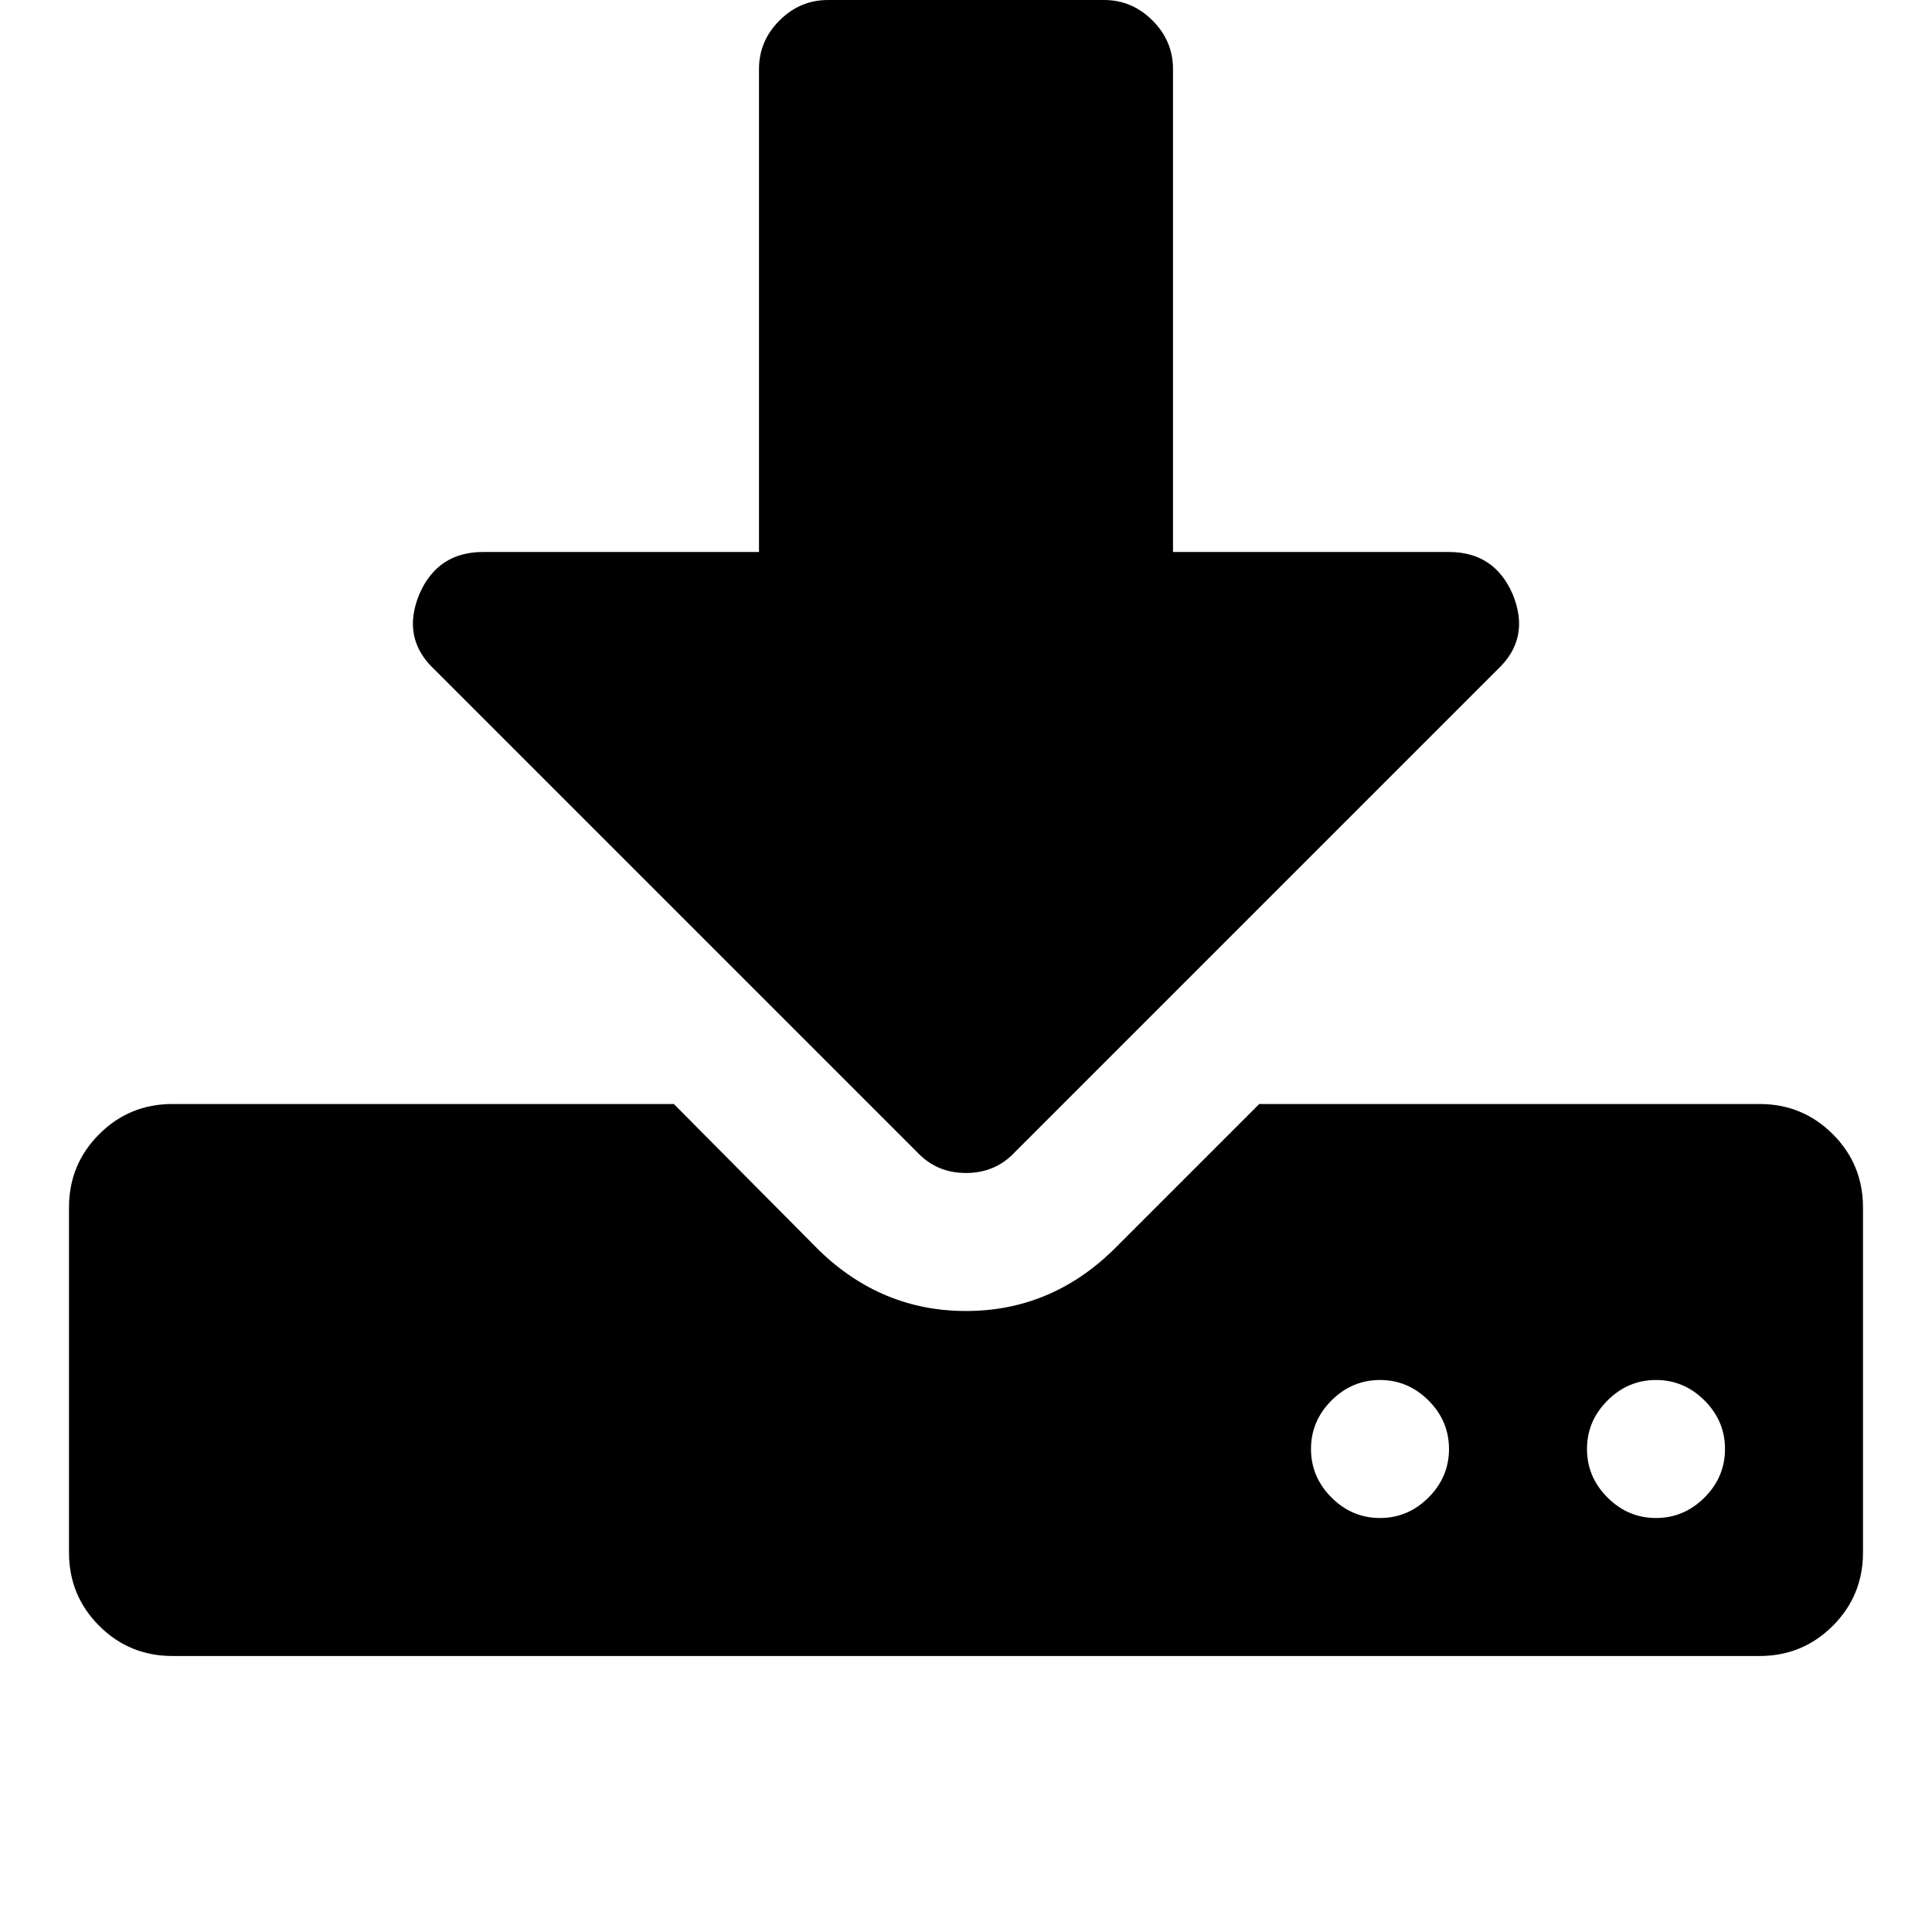
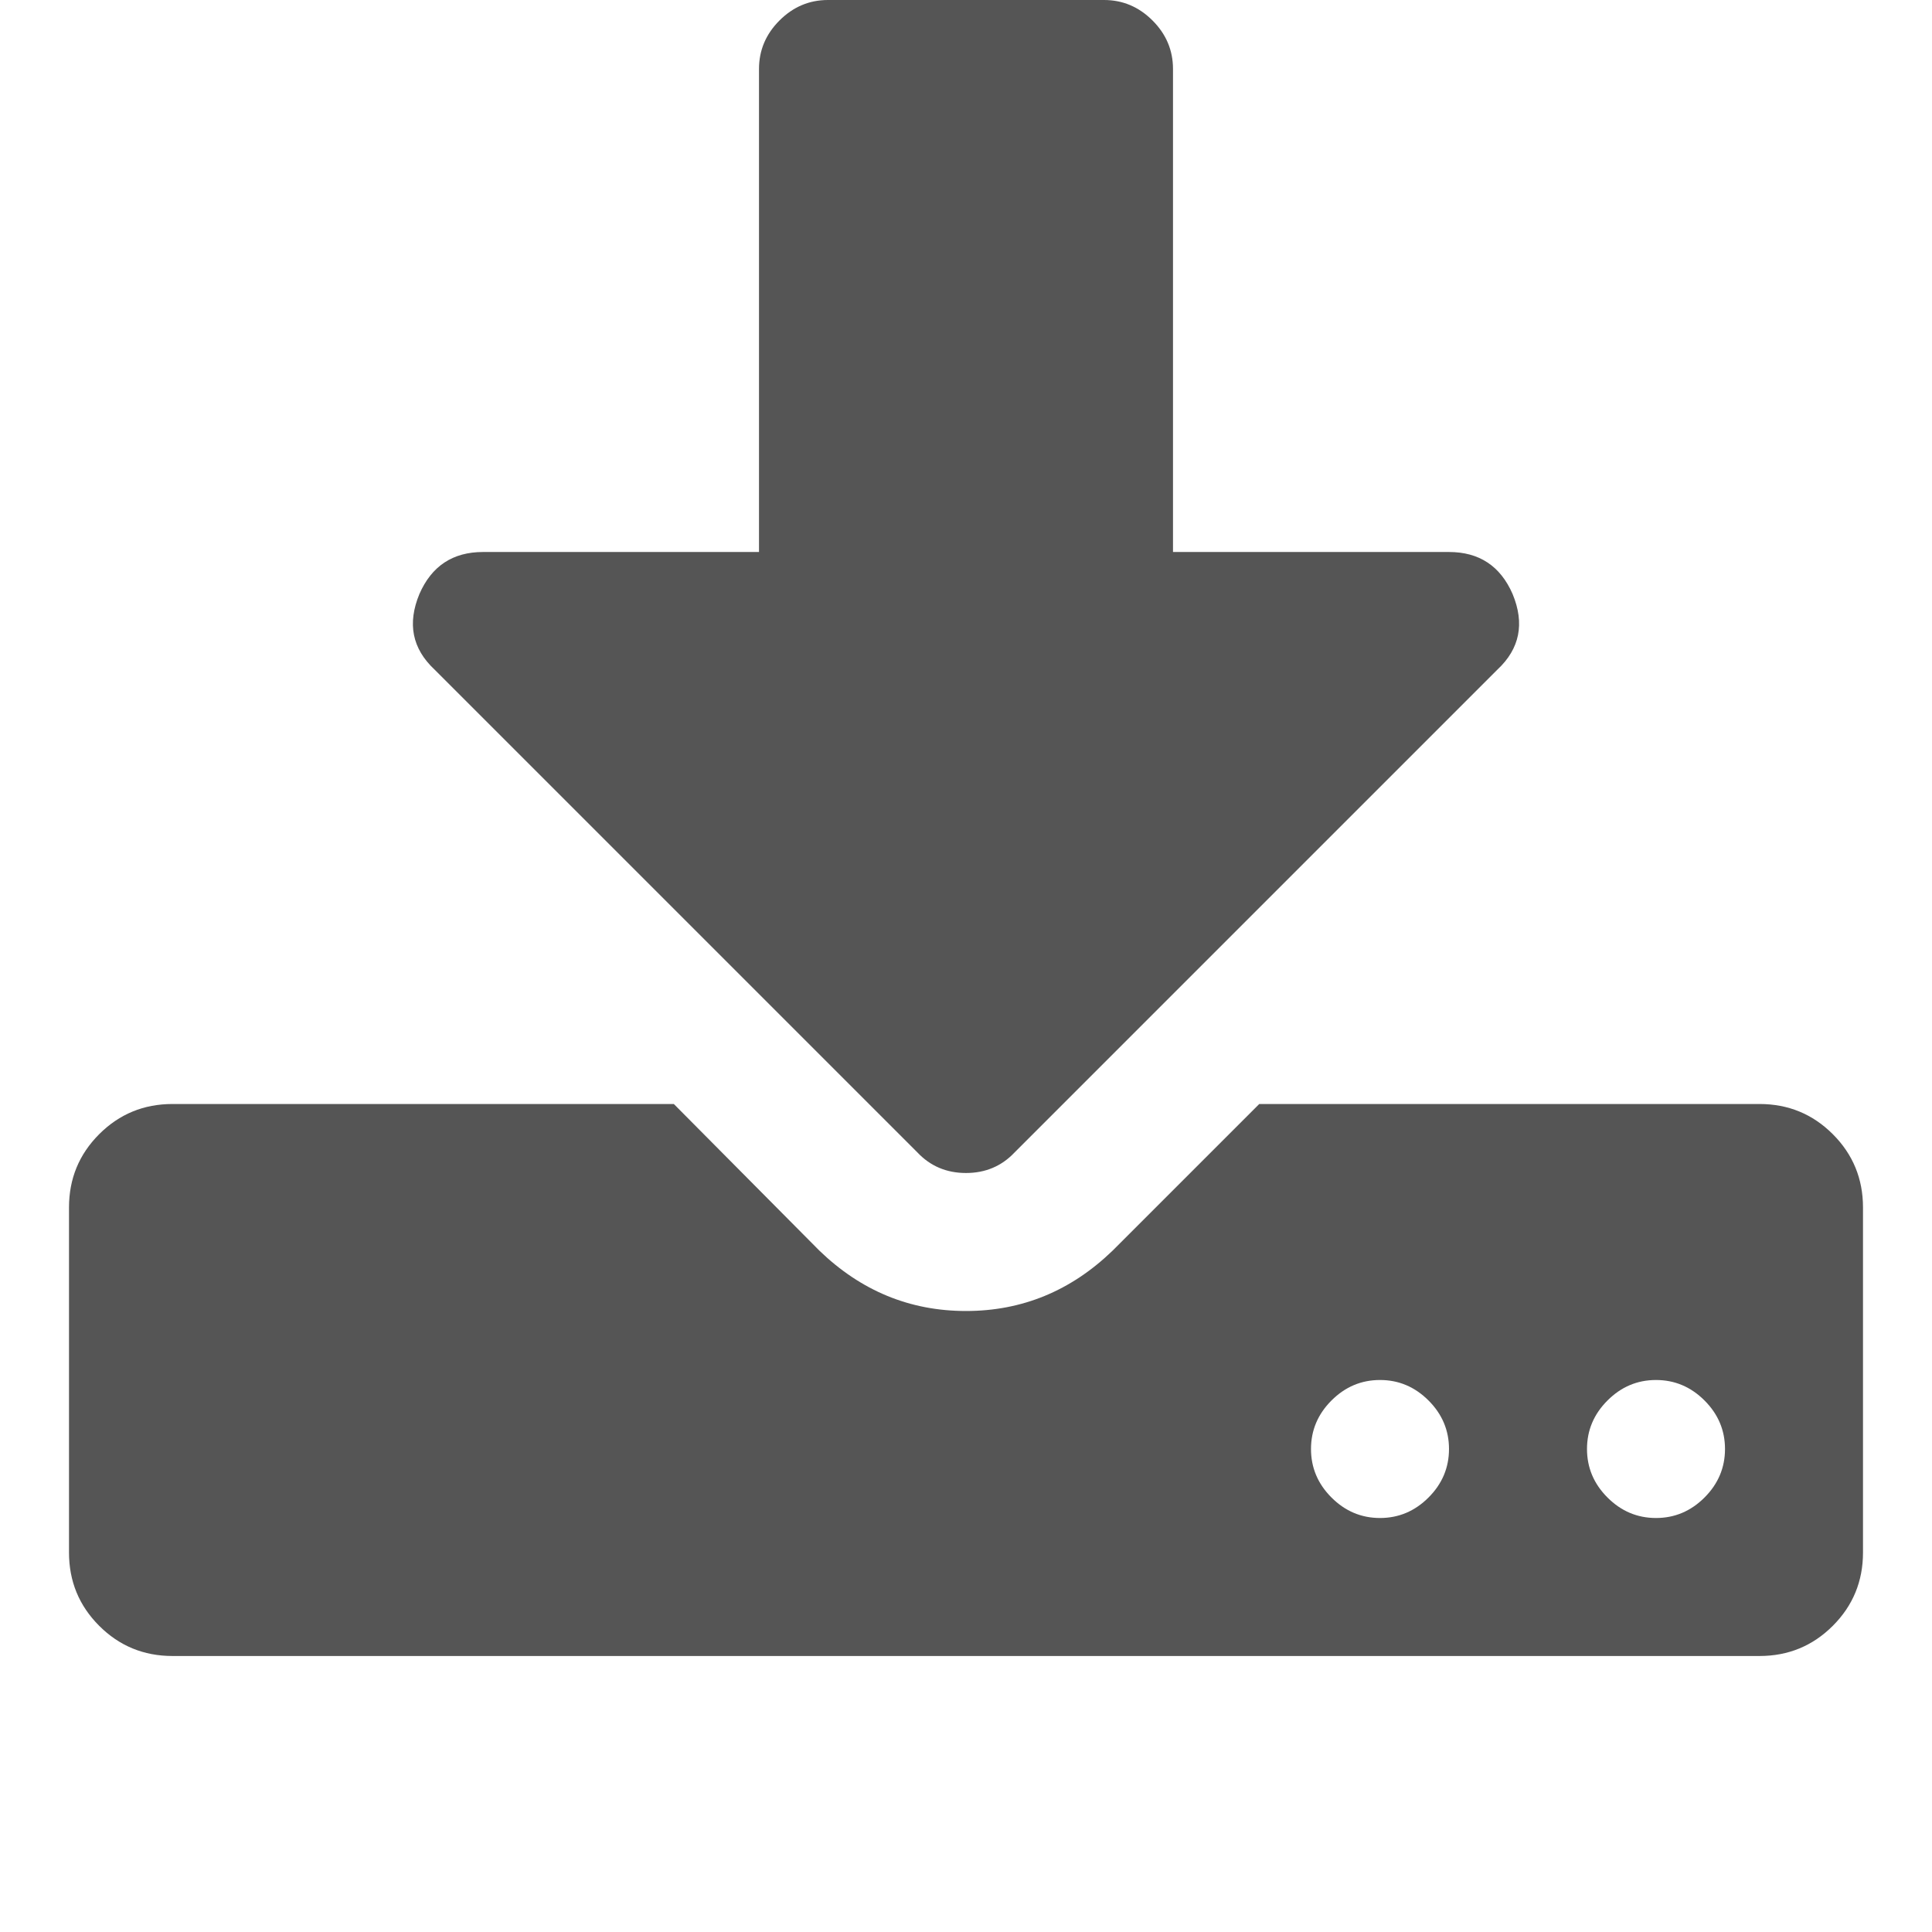
<svg xmlns="http://www.w3.org/2000/svg" width="1792" height="1792" viewBox="0 0 1792 1792">
-   <path d="M1344 1344q0-26-19-45t-45-19-45 19-19 45 19 45 45 19 45-19 19-45zm256 0q0-26-19-45t-45-19-45 19-19 45 19 45 45 19 45-19 19-45zm128-224v320q0 40-28 68t-68 28h-1472q-40 0-68-28t-28-68v-320q0-40 28-68t68-28h465l135 136q58 56 136 56t136-56l136-136h464q40 0 68 28t28 68zm-325-569q17 41-14 70l-448 448q-18 19-45 19t-45-19l-448-448q-31-29-14-70 17-39 59-39h256v-448q0-26 19-45t45-19h256q26 0 45 19t19 45v448h256q42 0 59 39z" />
+   <path d="M1344 1344q0-26-19-45t-45-19-45 19-19 45 19 45 45 19 45-19 19-45zm256 0q0-26-19-45t-45-19-45 19-19 45 19 45 45 19 45-19 19-45zm128-224v320q0 40-28 68t-68 28h-1472q-40 0-68-28t-28-68v-320q0-40 28-68t68-28h465l135 136q58 56 136 56t136-56l136-136h464q40 0 68 28t28 68zm-325-569q17 41-14 70l-448 448q-18 19-45 19t-45-19l-448-448q-31-29-14-70 17-39 59-39h256v-448q0-26 19-45t45-19h256q26 0 45 19t19 45v448h256q42 0 59 39z" fill="#555" />
</svg>
